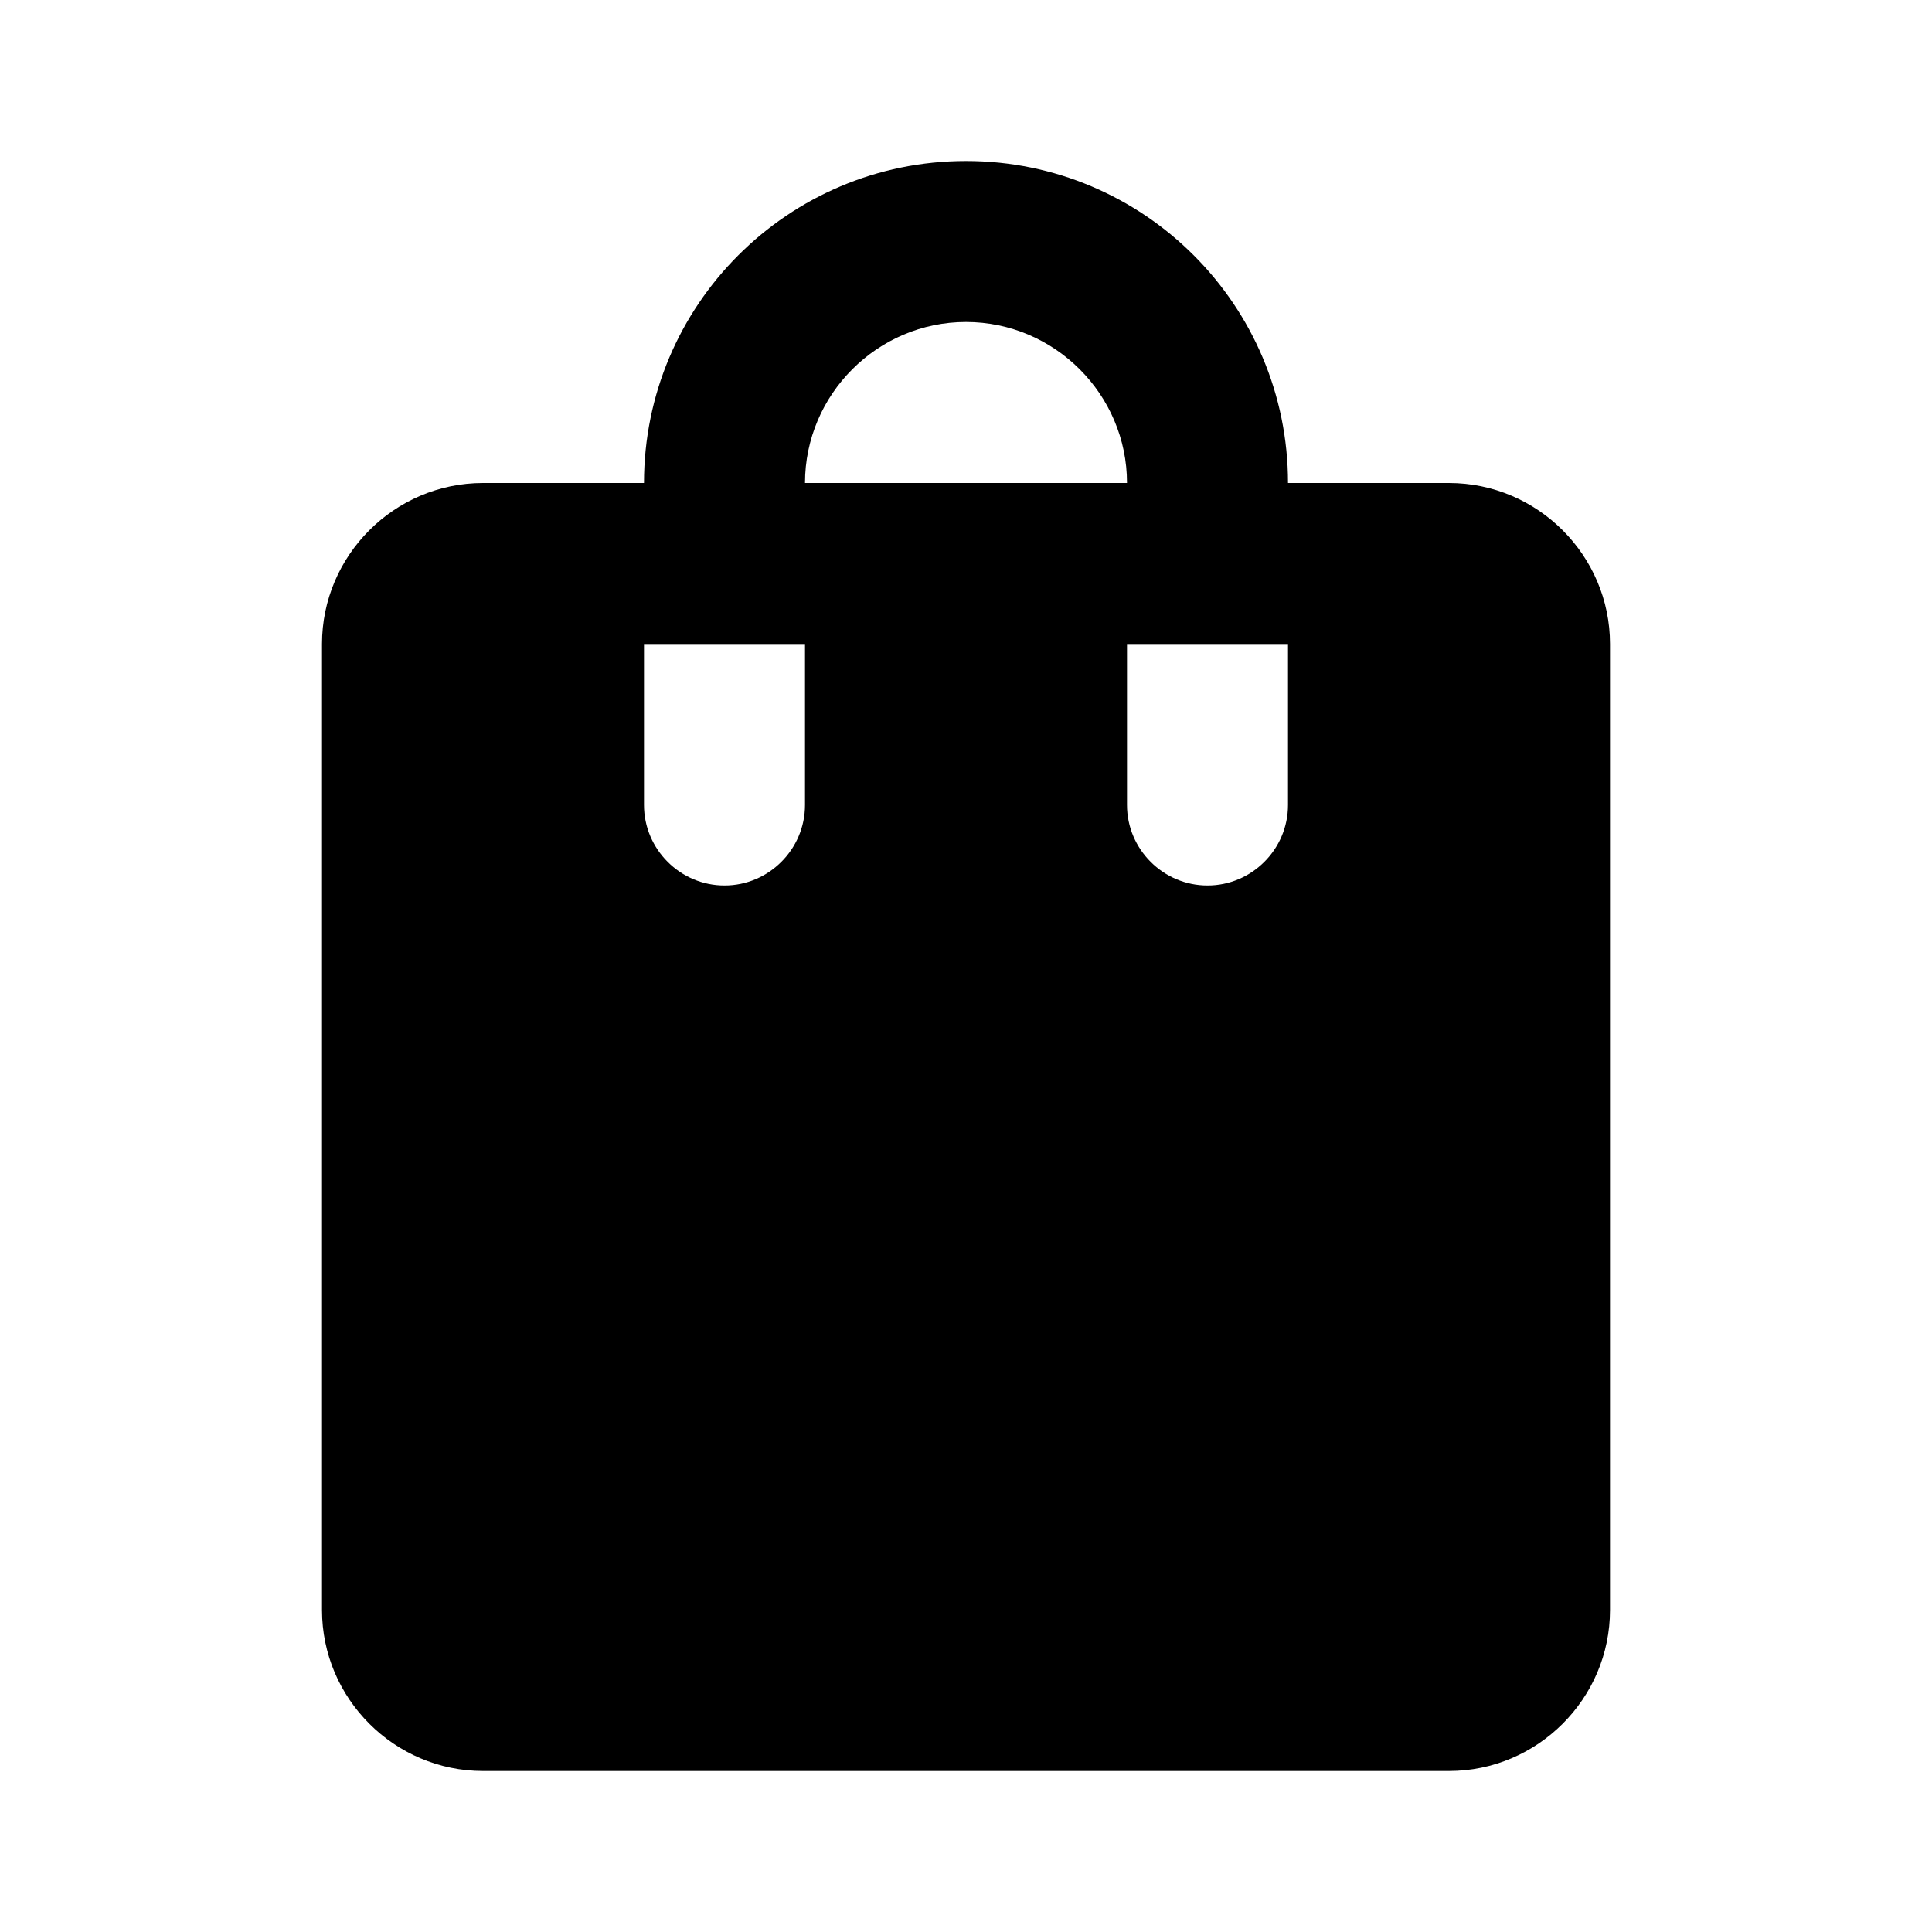
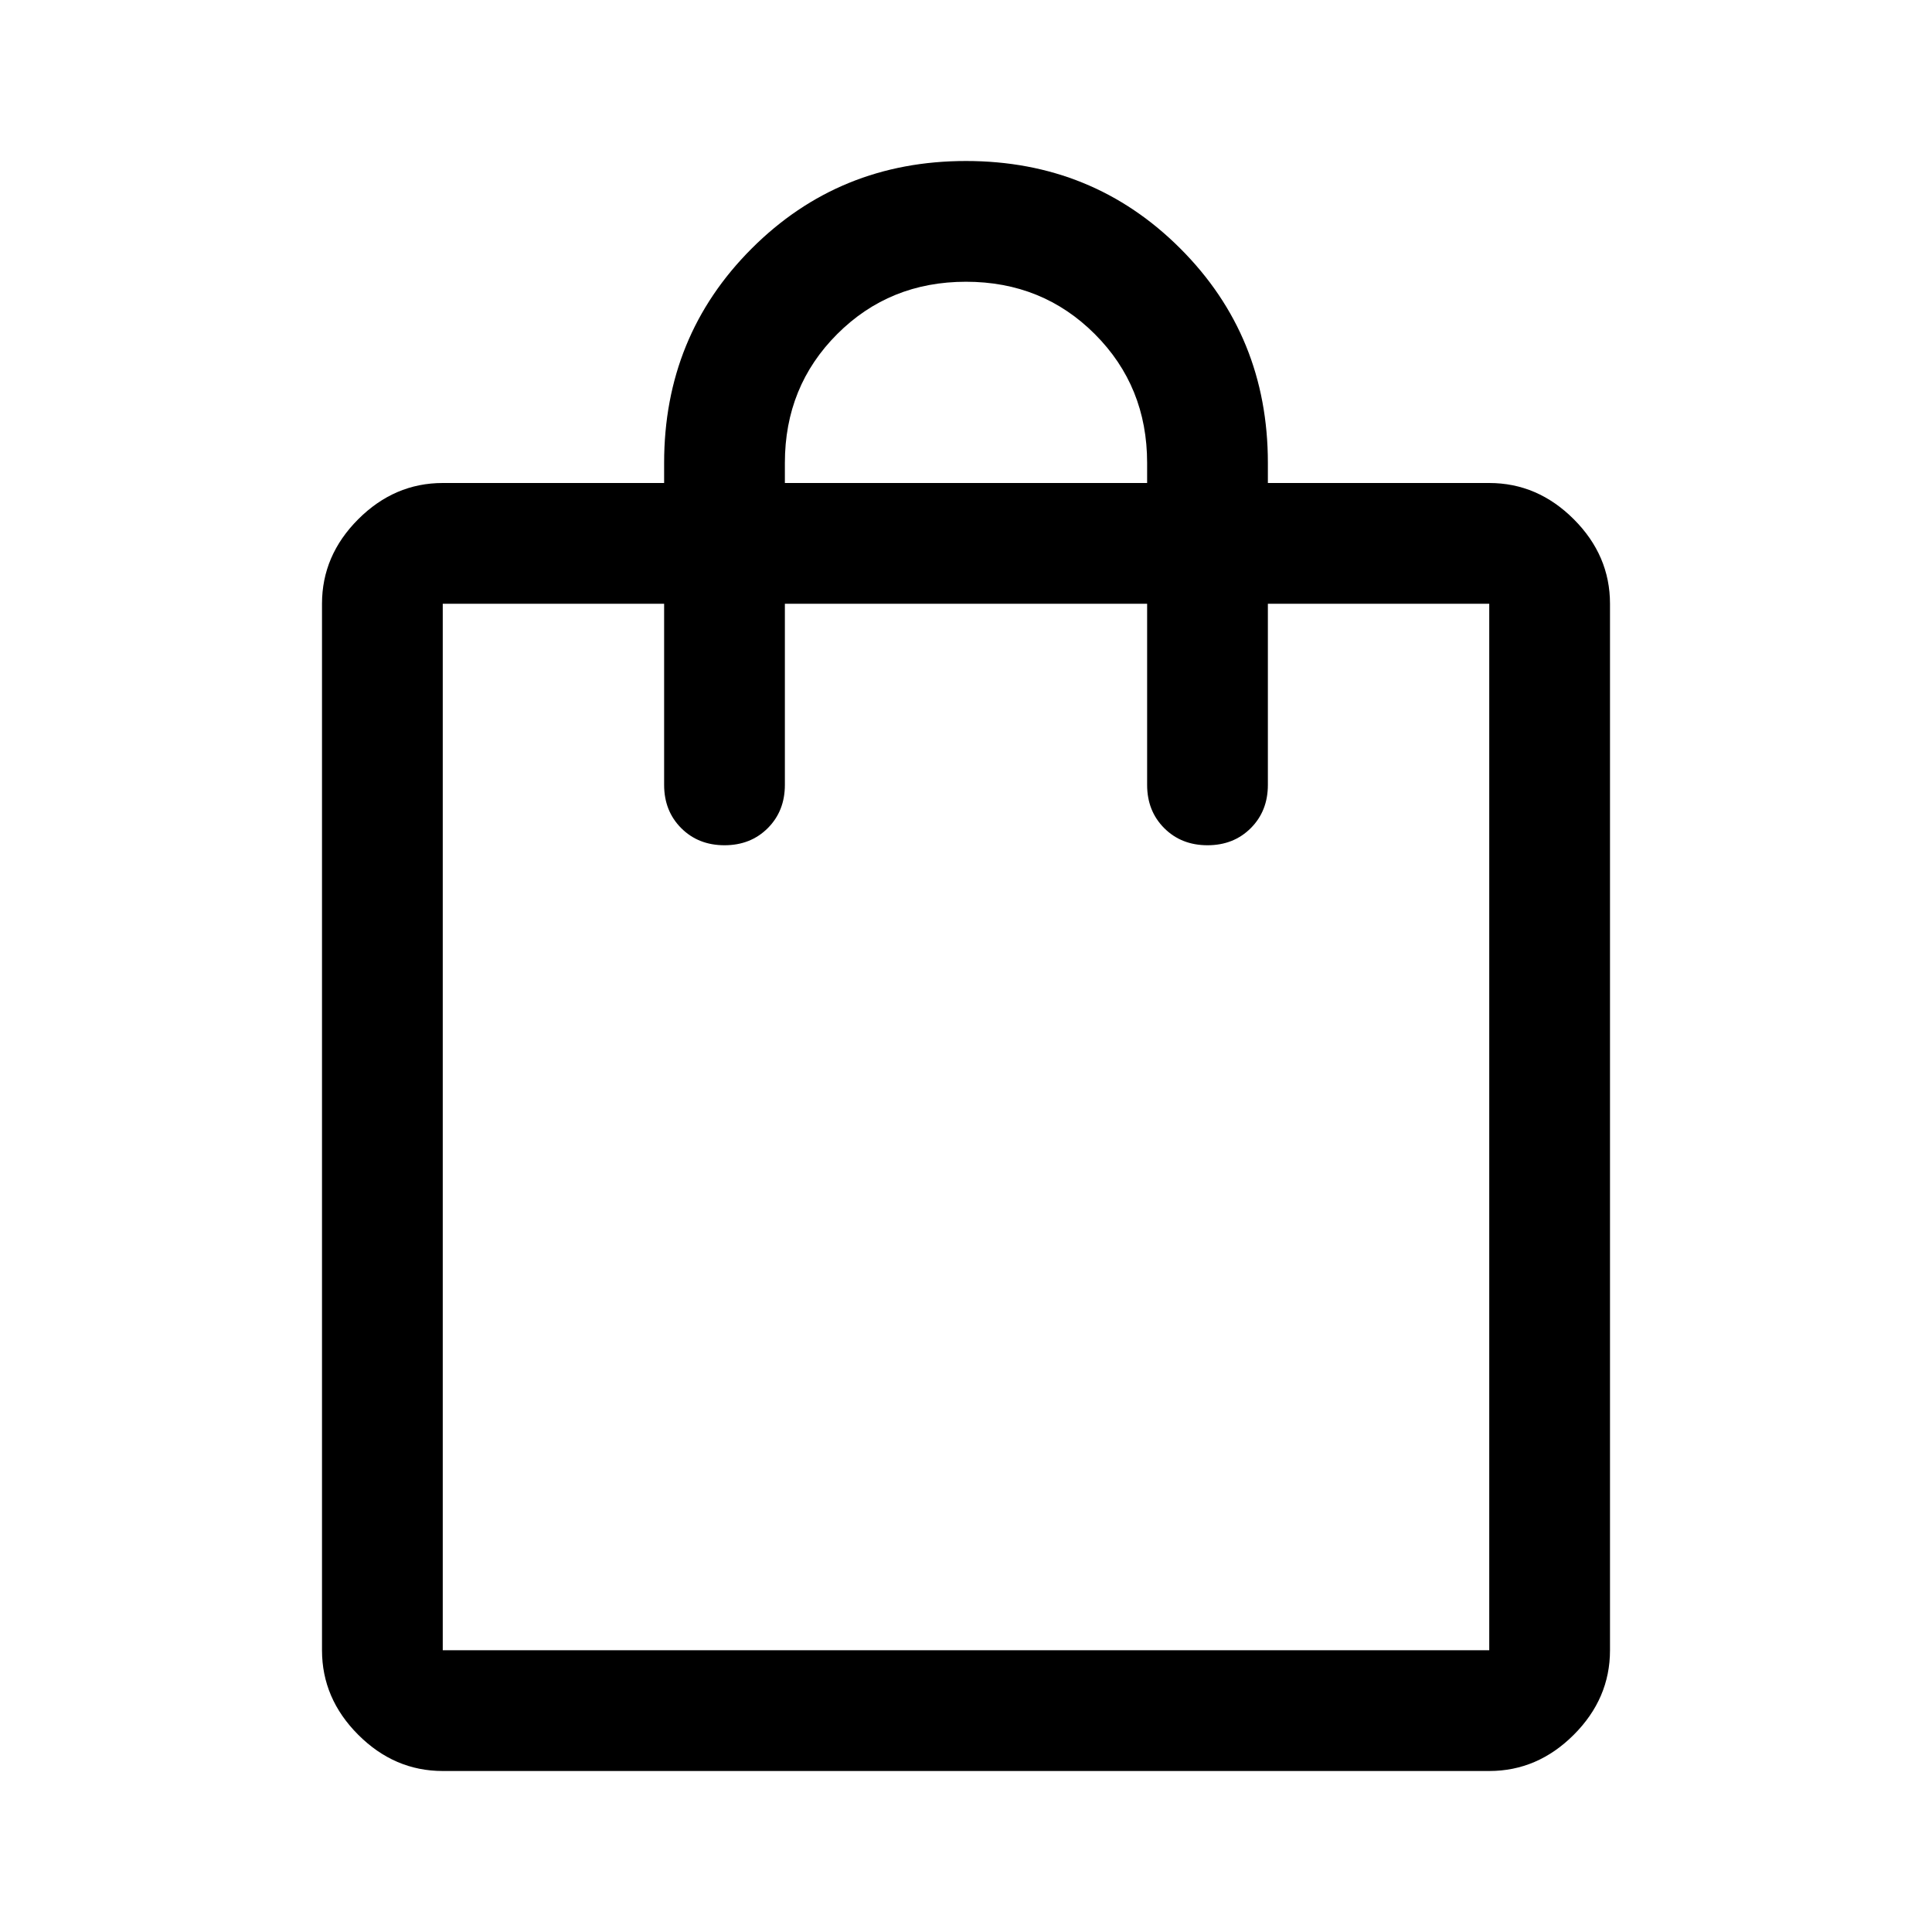
- <svg xmlns="http://www.w3.org/2000/svg" enable-background="new 0 0 24 24" height="48px" viewBox="0 0 24 24" width="48px" fill="#000000">
-   <g>
-     <rect fill="none" height="24" width="24" />
-     <path d="M18,6h-2c0-2.21-1.79-4-4-4S8,3.79,8,6H6C4.9,6,4,6.9,4,8v12c0,1.1,0.9,2,2,2h12c1.1,0,2-0.9,2-2V8C20,6.9,19.1,6,18,6z M10,10c0,0.55-0.45,1-1,1s-1-0.45-1-1V8h2V10z M12,4c1.1,0,2,0.9,2,2h-4C10,4.9,10.9,4,12,4z M16,10c0,0.55-0.45,1-1,1 s-1-0.45-1-1V8h2V10z" />
-   </g>
+ <svg xmlns="http://www.w3.org/2000/svg" height="48" width="48">
+   <path d="M11 44q-1.2 0-2.1-.9Q8 42.2 8 41V15q0-1.2.9-2.1.9-.9 2.1-.9h5.5v-.5q0-3.15 2.175-5.325Q20.85 4 24 4q3.15 0 5.325 2.175Q31.5 8.35 31.5 11.5v.5H37q1.2 0 2.1.9.9.9.9 2.1v26q0 1.2-.9 2.1-.9.9-2.1.9Zm0-3h26V15h-5.5v4.5q0 .65-.425 1.075Q30.65 21 30 21q-.65 0-1.075-.425-.425-.425-.425-1.075V15h-9v4.5q0 .65-.425 1.075Q18.65 21 18 21q-.65 0-1.075-.425-.425-.425-.425-1.075V15H11v26Zm8.5-29h9v-.5q0-1.9-1.3-3.2Q25.9 7 24 7q-1.9 0-3.2 1.3-1.3 1.3-1.3 3.2ZM11 41V15v26Z" />
</svg>
